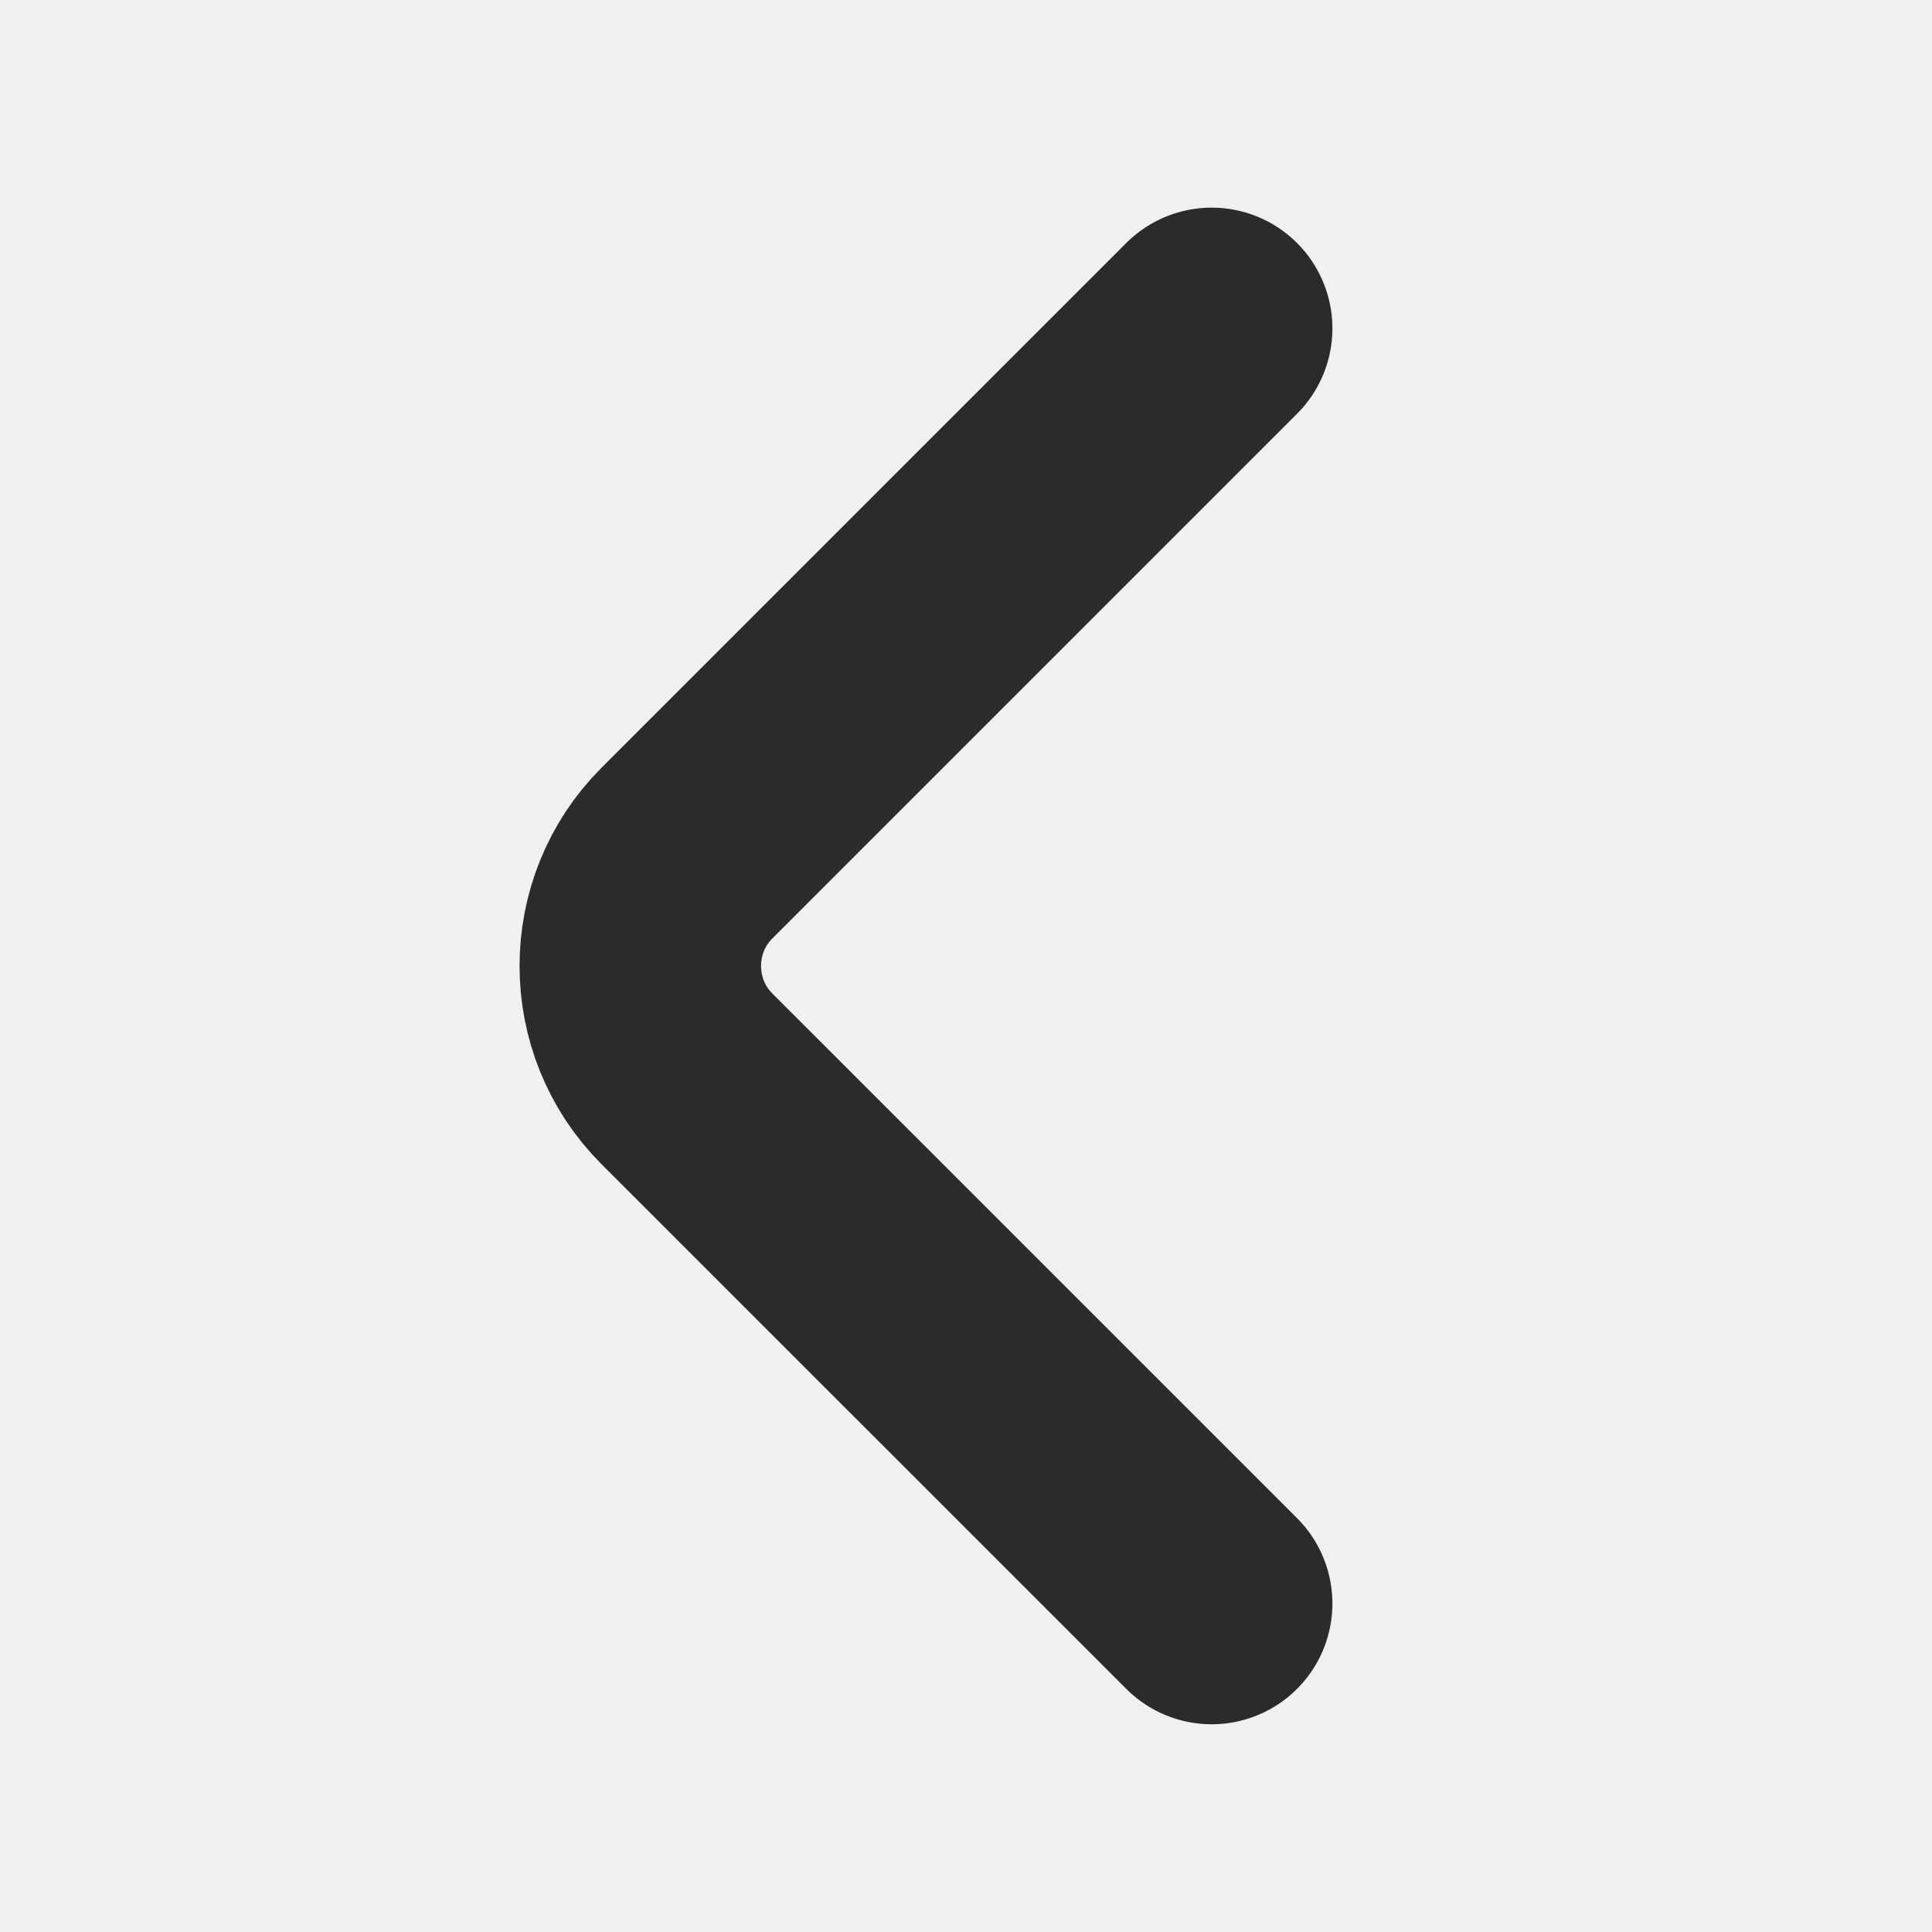
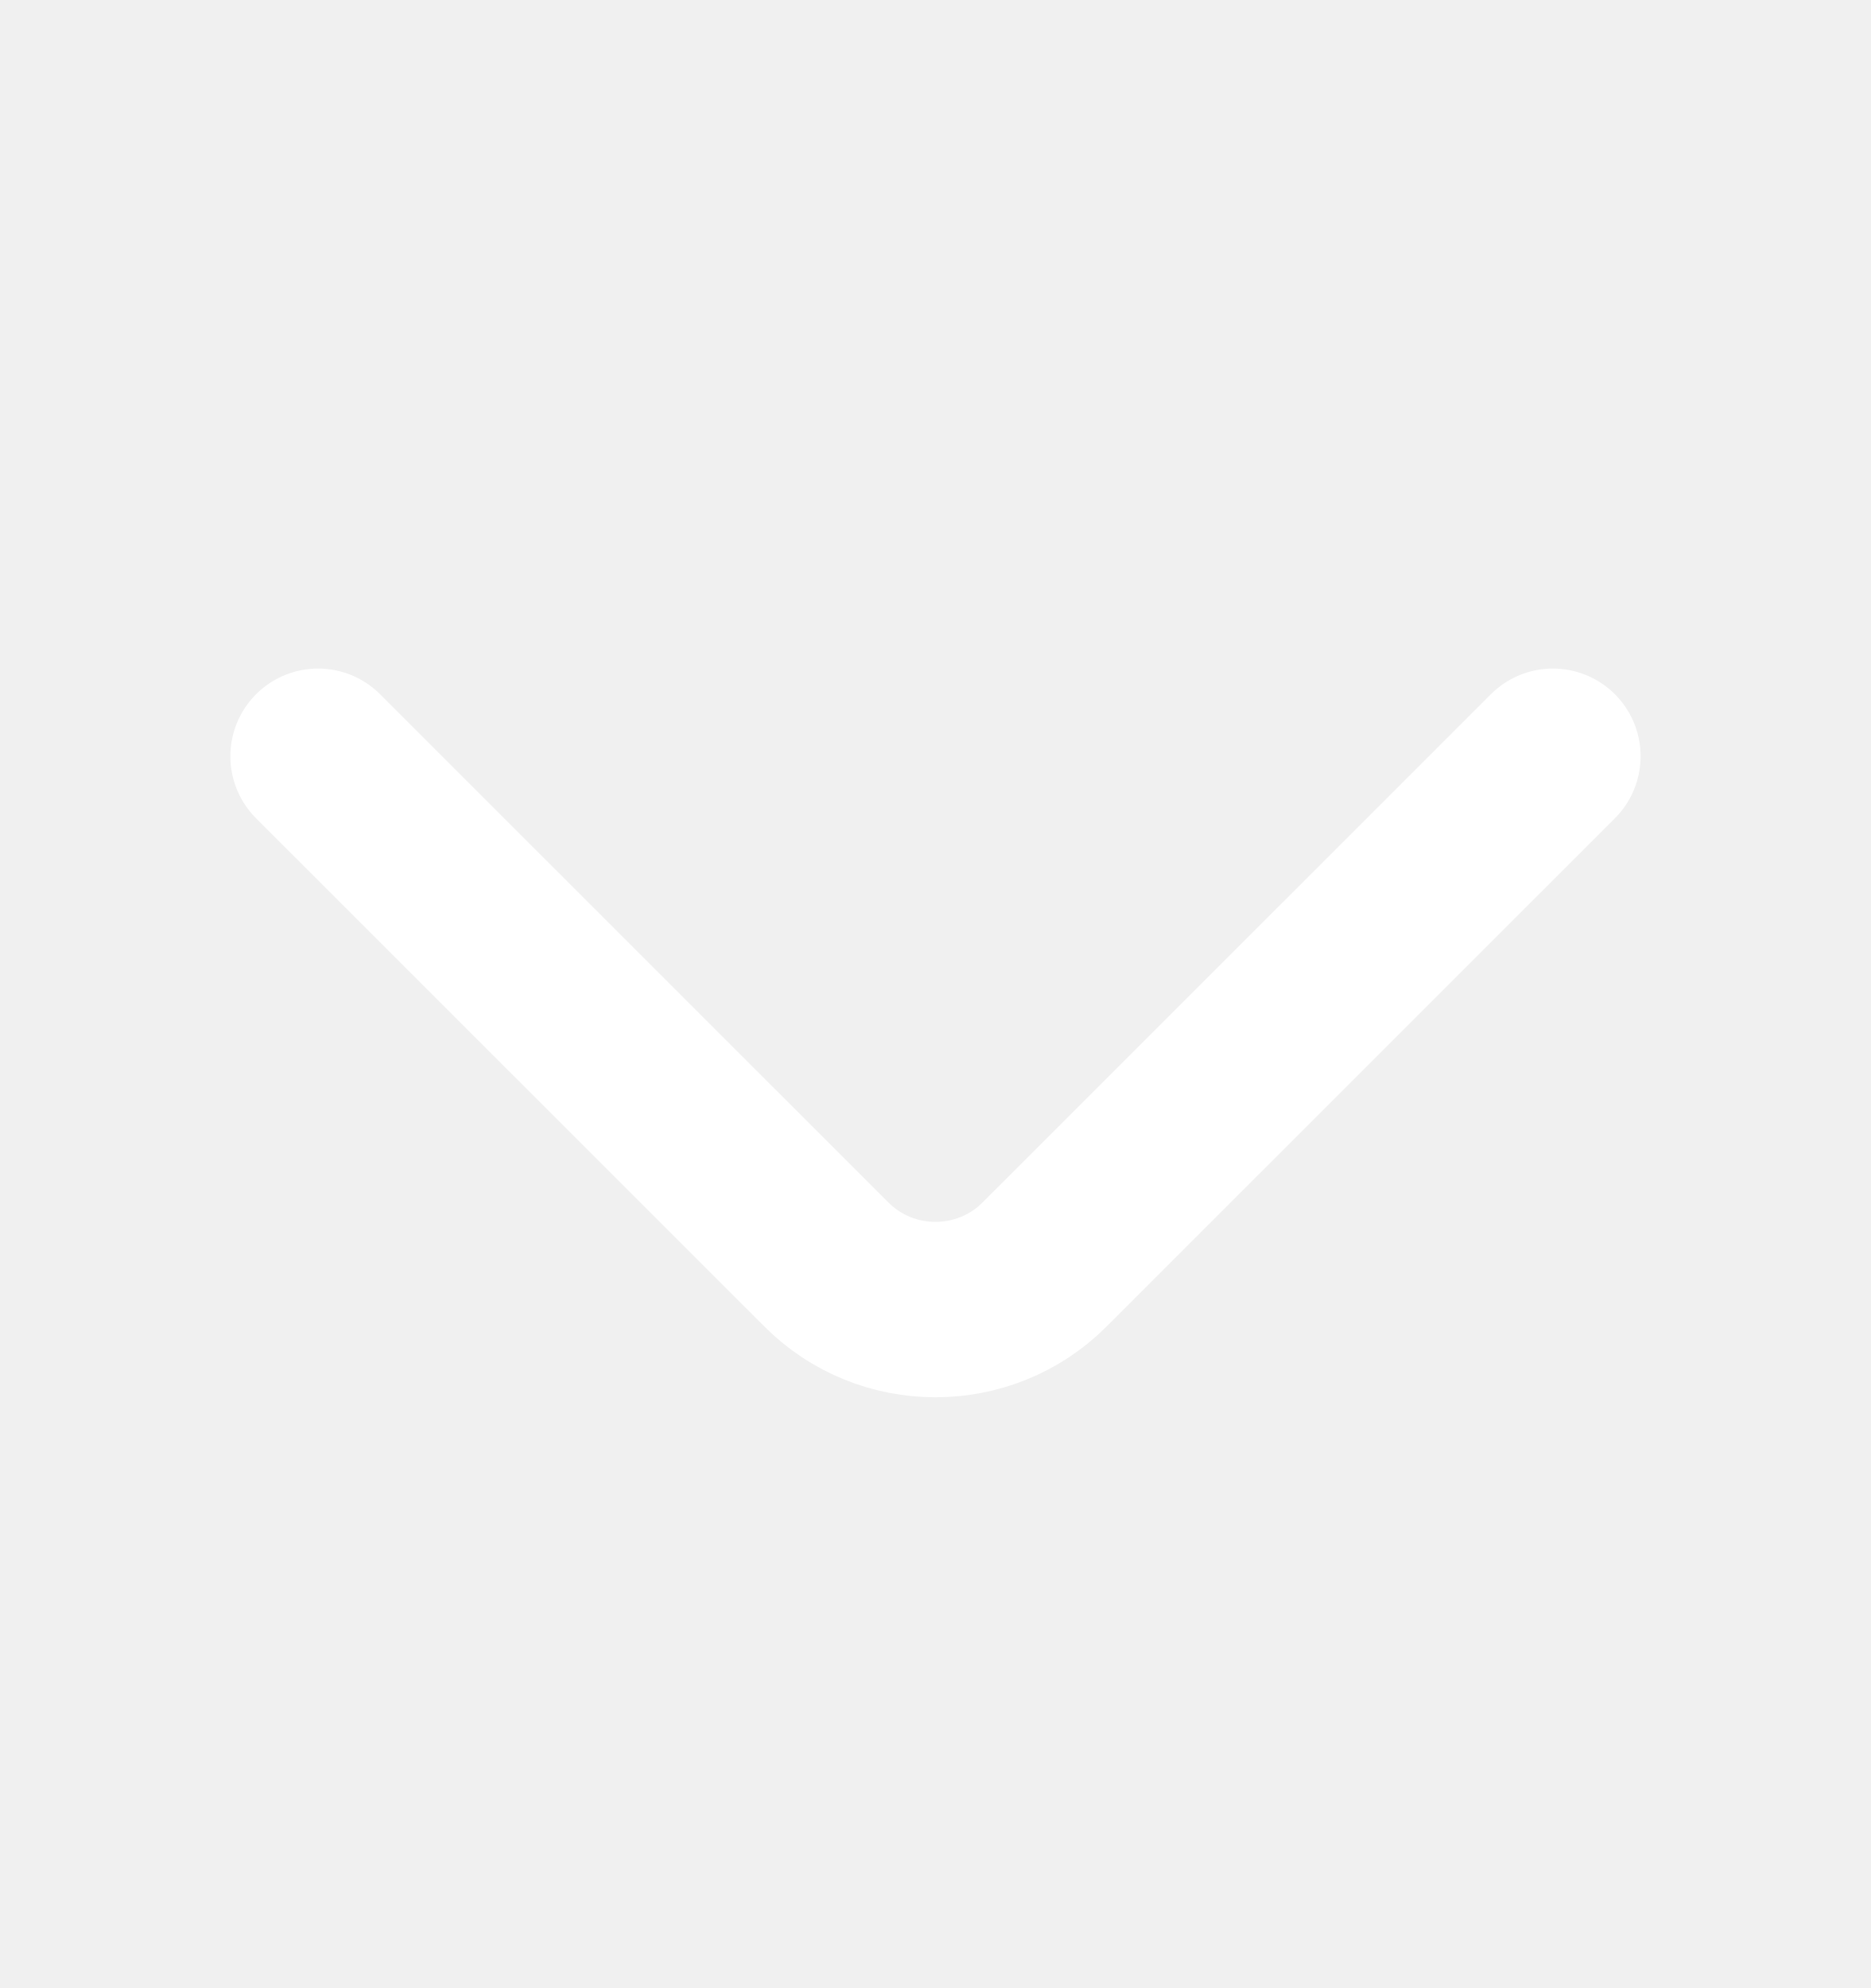
- <svg xmlns="http://www.w3.org/2000/svg" width="40" height="40" viewBox="0 0 40 40" fill="none">
-   <path d="M25.086 6.799L14.219 17.666C12.936 18.949 12.936 21.049 14.219 22.333L25.086 33.199" stroke="#2B2B2B" stroke-width="5" stroke-miterlimit="10" stroke-linecap="round" stroke-linejoin="round" />
+ <svg xmlns="http://www.w3.org/2000/svg" width="16" height="17" viewBox="0 0 16 17" fill="none">
+   <path d="M13.28 6.467L8.933 10.813C8.42 11.327 7.58 11.327 7.067 10.813L2.72 6.467" stroke="white" stroke-width="1.5" stroke-miterlimit="10" stroke-linecap="round" stroke-linejoin="round" />
</svg>
